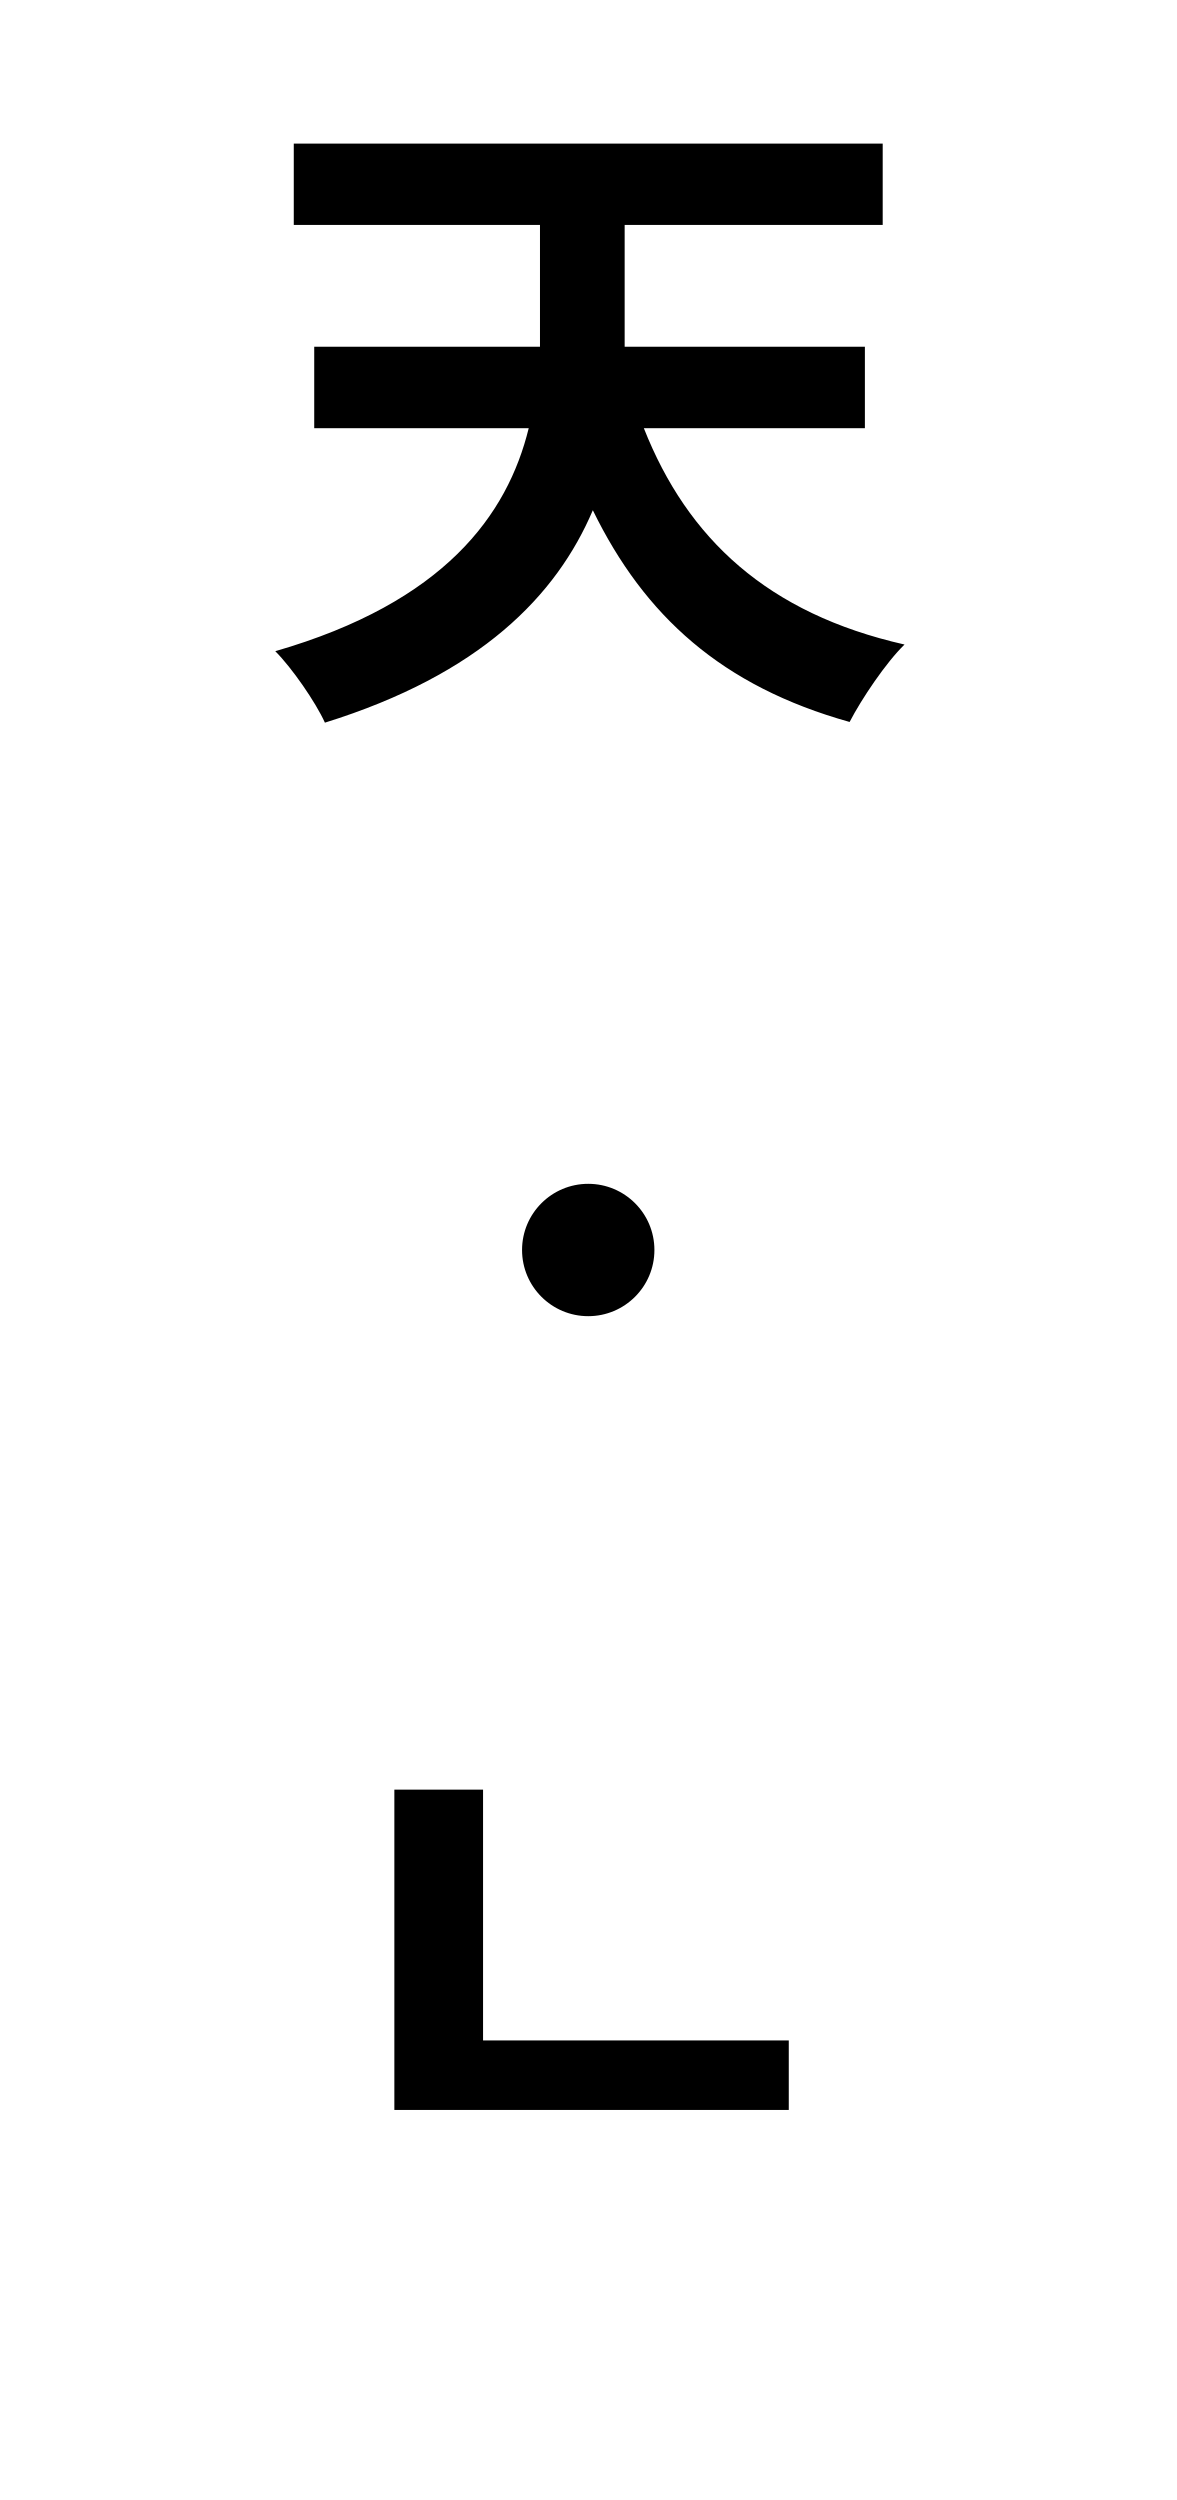
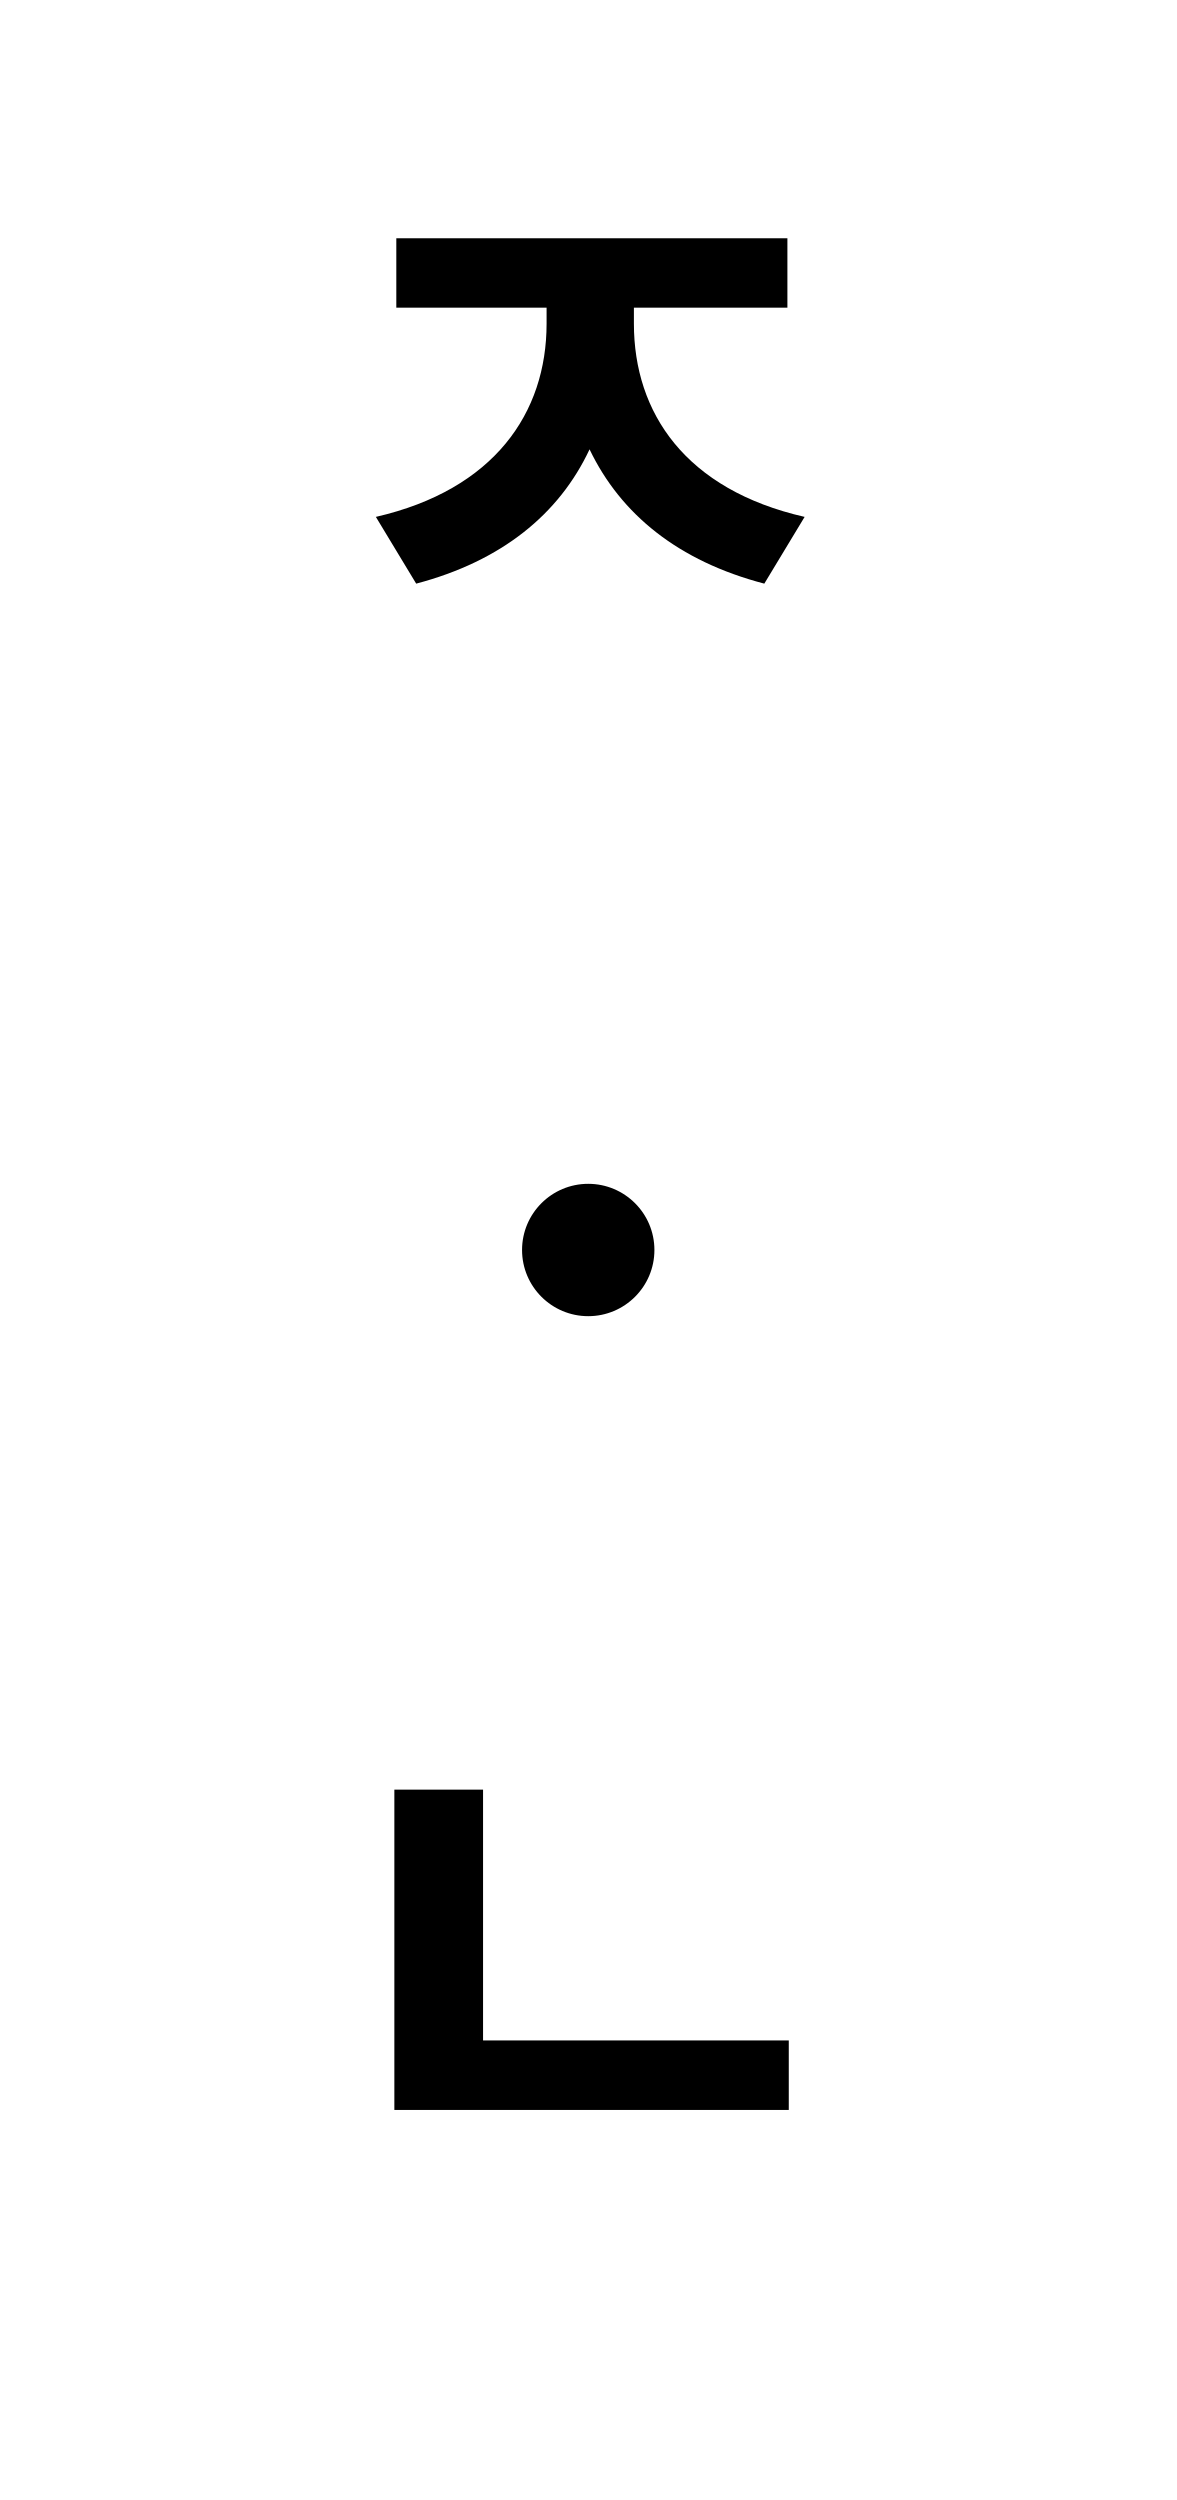
<svg xmlns="http://www.w3.org/2000/svg" viewBox="0 0 160 340">
-   <text x="80" y="90" text-anchor="middle" font-family="'Apple SD Gothic Neo','Malgun Gothic',sans-serif" font-weight="700" font-size="90" fill="#000000">天</text>
+   <text x="80" y="90" text-anchor="middle" font-family="'Apple SD Gothic Neo','Malgun Gothic',sans-serif" font-weight="700" font-size="90" fill="#000000">ㅈ</text>
  <circle cx="80" cy="170" r="9" fill="#000000" />
  <text x="80" y="300" text-anchor="middle" font-family="'Apple SD Gothic Neo','Malgun Gothic',sans-serif" font-weight="700" font-size="90" fill="#000000">ㄴ</text>
</svg>
